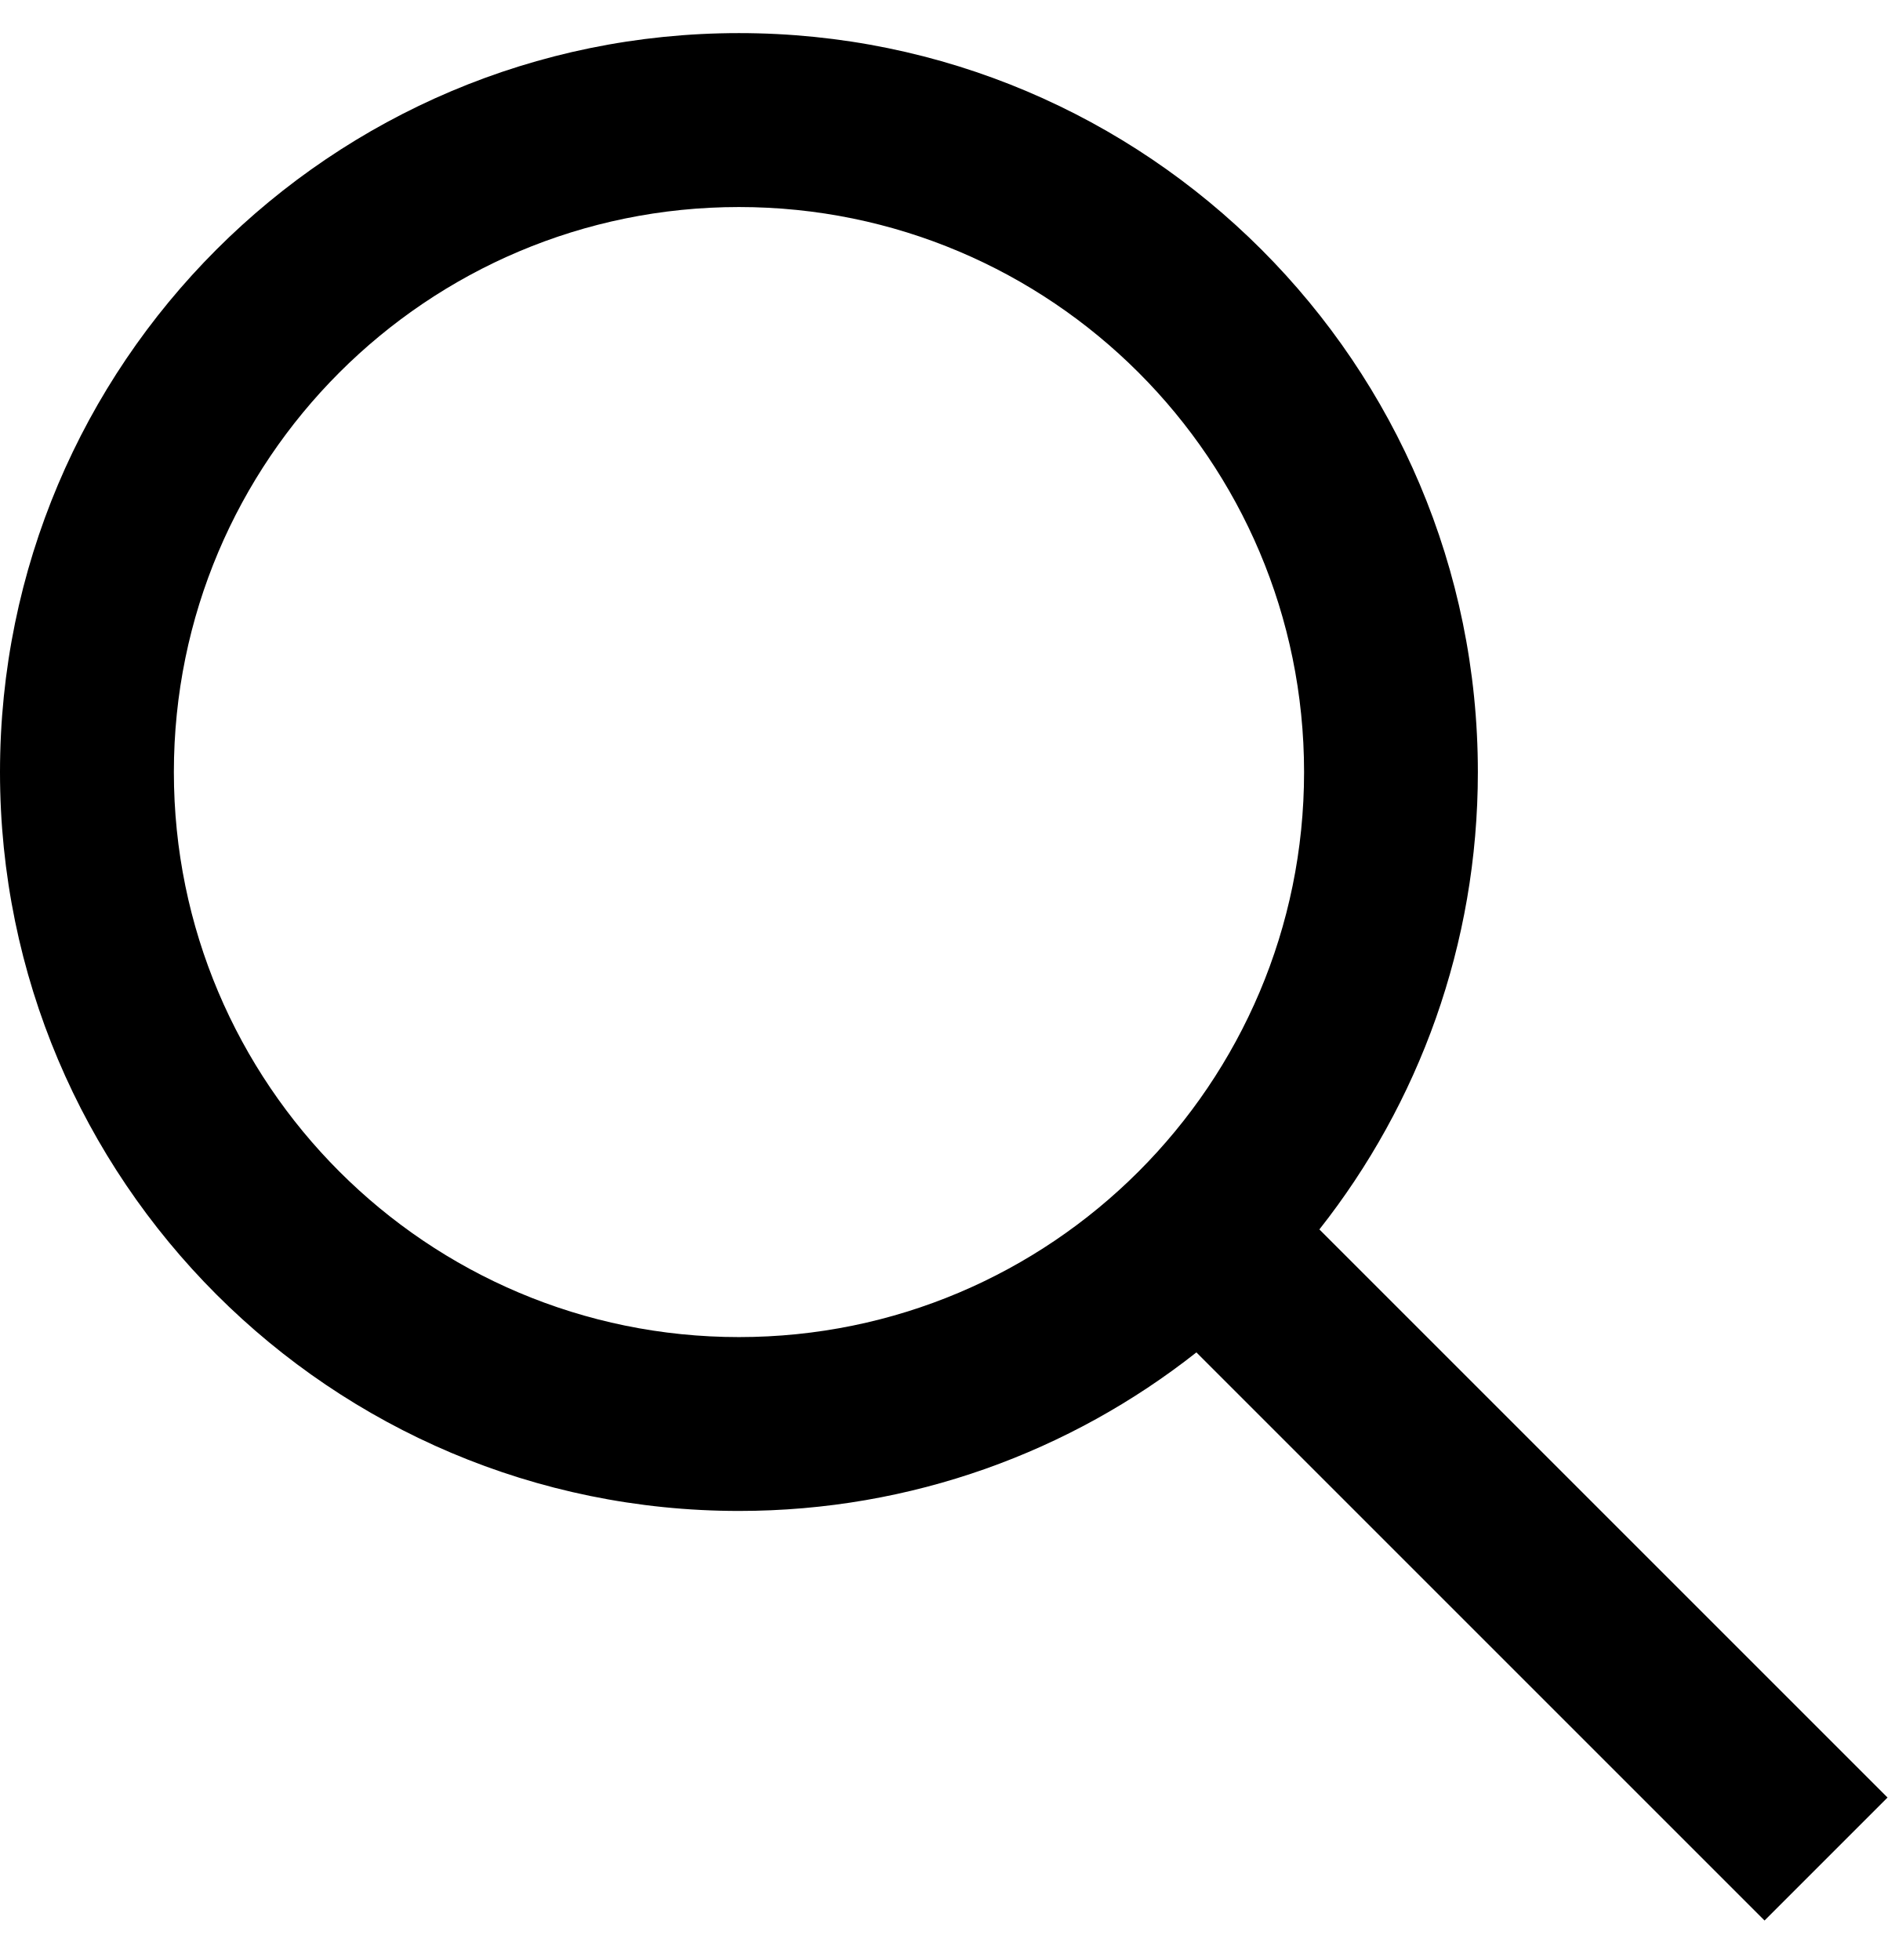
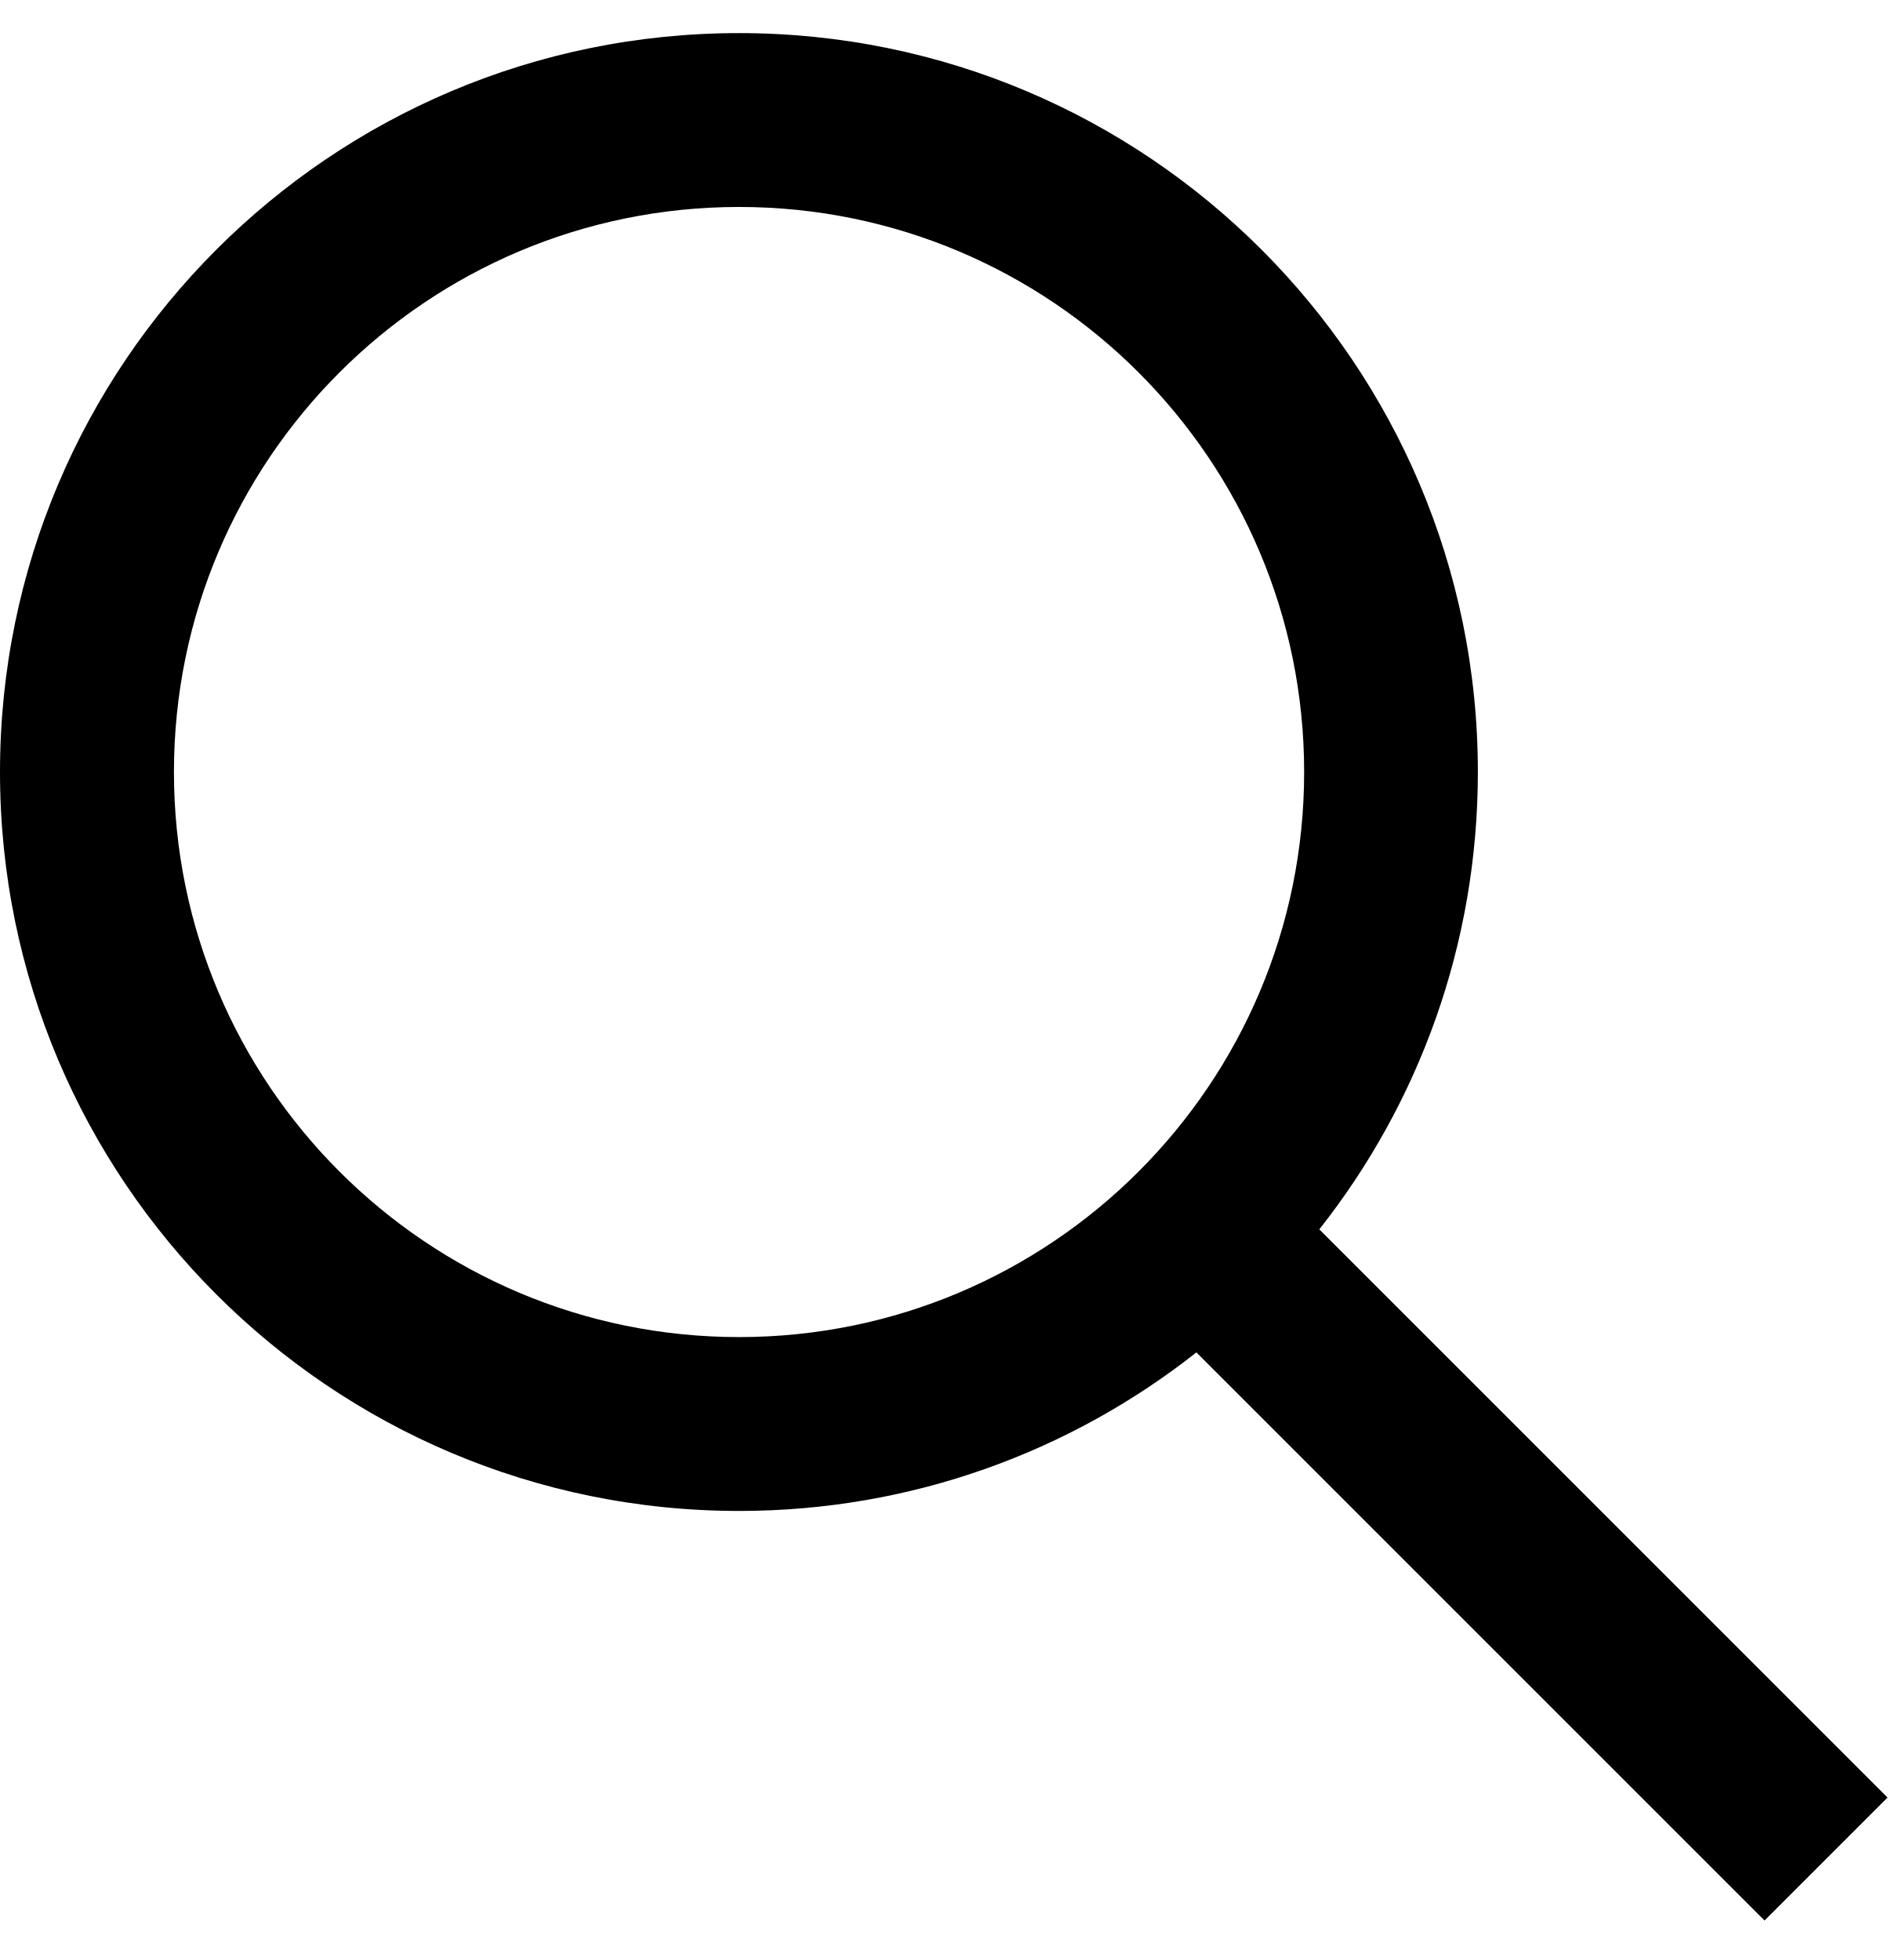
- <svg xmlns="http://www.w3.org/2000/svg" width="26px" height="27px" viewBox="0 0 26 27" version="1.1">
-   <g stroke="none" stroke-width="1" fill="none" fill-rule="evenodd">
-     <g class="search-trigger__icon" transform="translate(-1379, -34)" fill="currentColor">
-       <g transform="translate(42, 0)">
-         <g transform="translate(1200, 34)">
-           <path d="M155.174,16.936 L163,24.762 L161.306,26.456 L153.48,18.63 C151.747,19.997 149.558,20.814 147.179,20.814 C141.557,20.814 137,16.256 137,10.636 C137,5.014 141.557,0.456 147.179,0.456 C152.8,0.456 157.357,5.014 157.357,10.636 C157.357,13.014 156.541,15.203 155.174,16.936 Z M147.179,18.419 C151.477,18.419 154.963,14.933 154.963,10.636 C154.963,6.336 151.477,2.852 147.179,2.852 C142.88,2.852 139.395,6.336 139.395,10.636 C139.395,14.933 142.88,18.419 147.179,18.419 Z" />
-         </g>
-       </g>
-     </g>
-   </g>
+ <svg xmlns="http://www.w3.org/2000/svg" width="26" height="27">
+   <path d="M18.174 16.936L26 24.762l-1.694 1.694-7.826-7.826c-1.733 1.367-3.922 2.184-6.3 2.184C4.557 20.814 0 16.256 0 10.636 0 5.014 4.557.456 10.179.456c5.62 0 10.178 4.557 10.178 10.179 0 2.378-.816 4.567-2.184 6.3zm-7.994 1.483c4.298 0 7.784-3.486 7.784-7.784 0-4.299-3.486-7.784-7.784-7.784-4.299 0-7.784 3.485-7.784 7.784 0 4.298 3.485 7.784 7.784 7.784z" fill="currentColor" fill-rule="evenodd" />
</svg>
